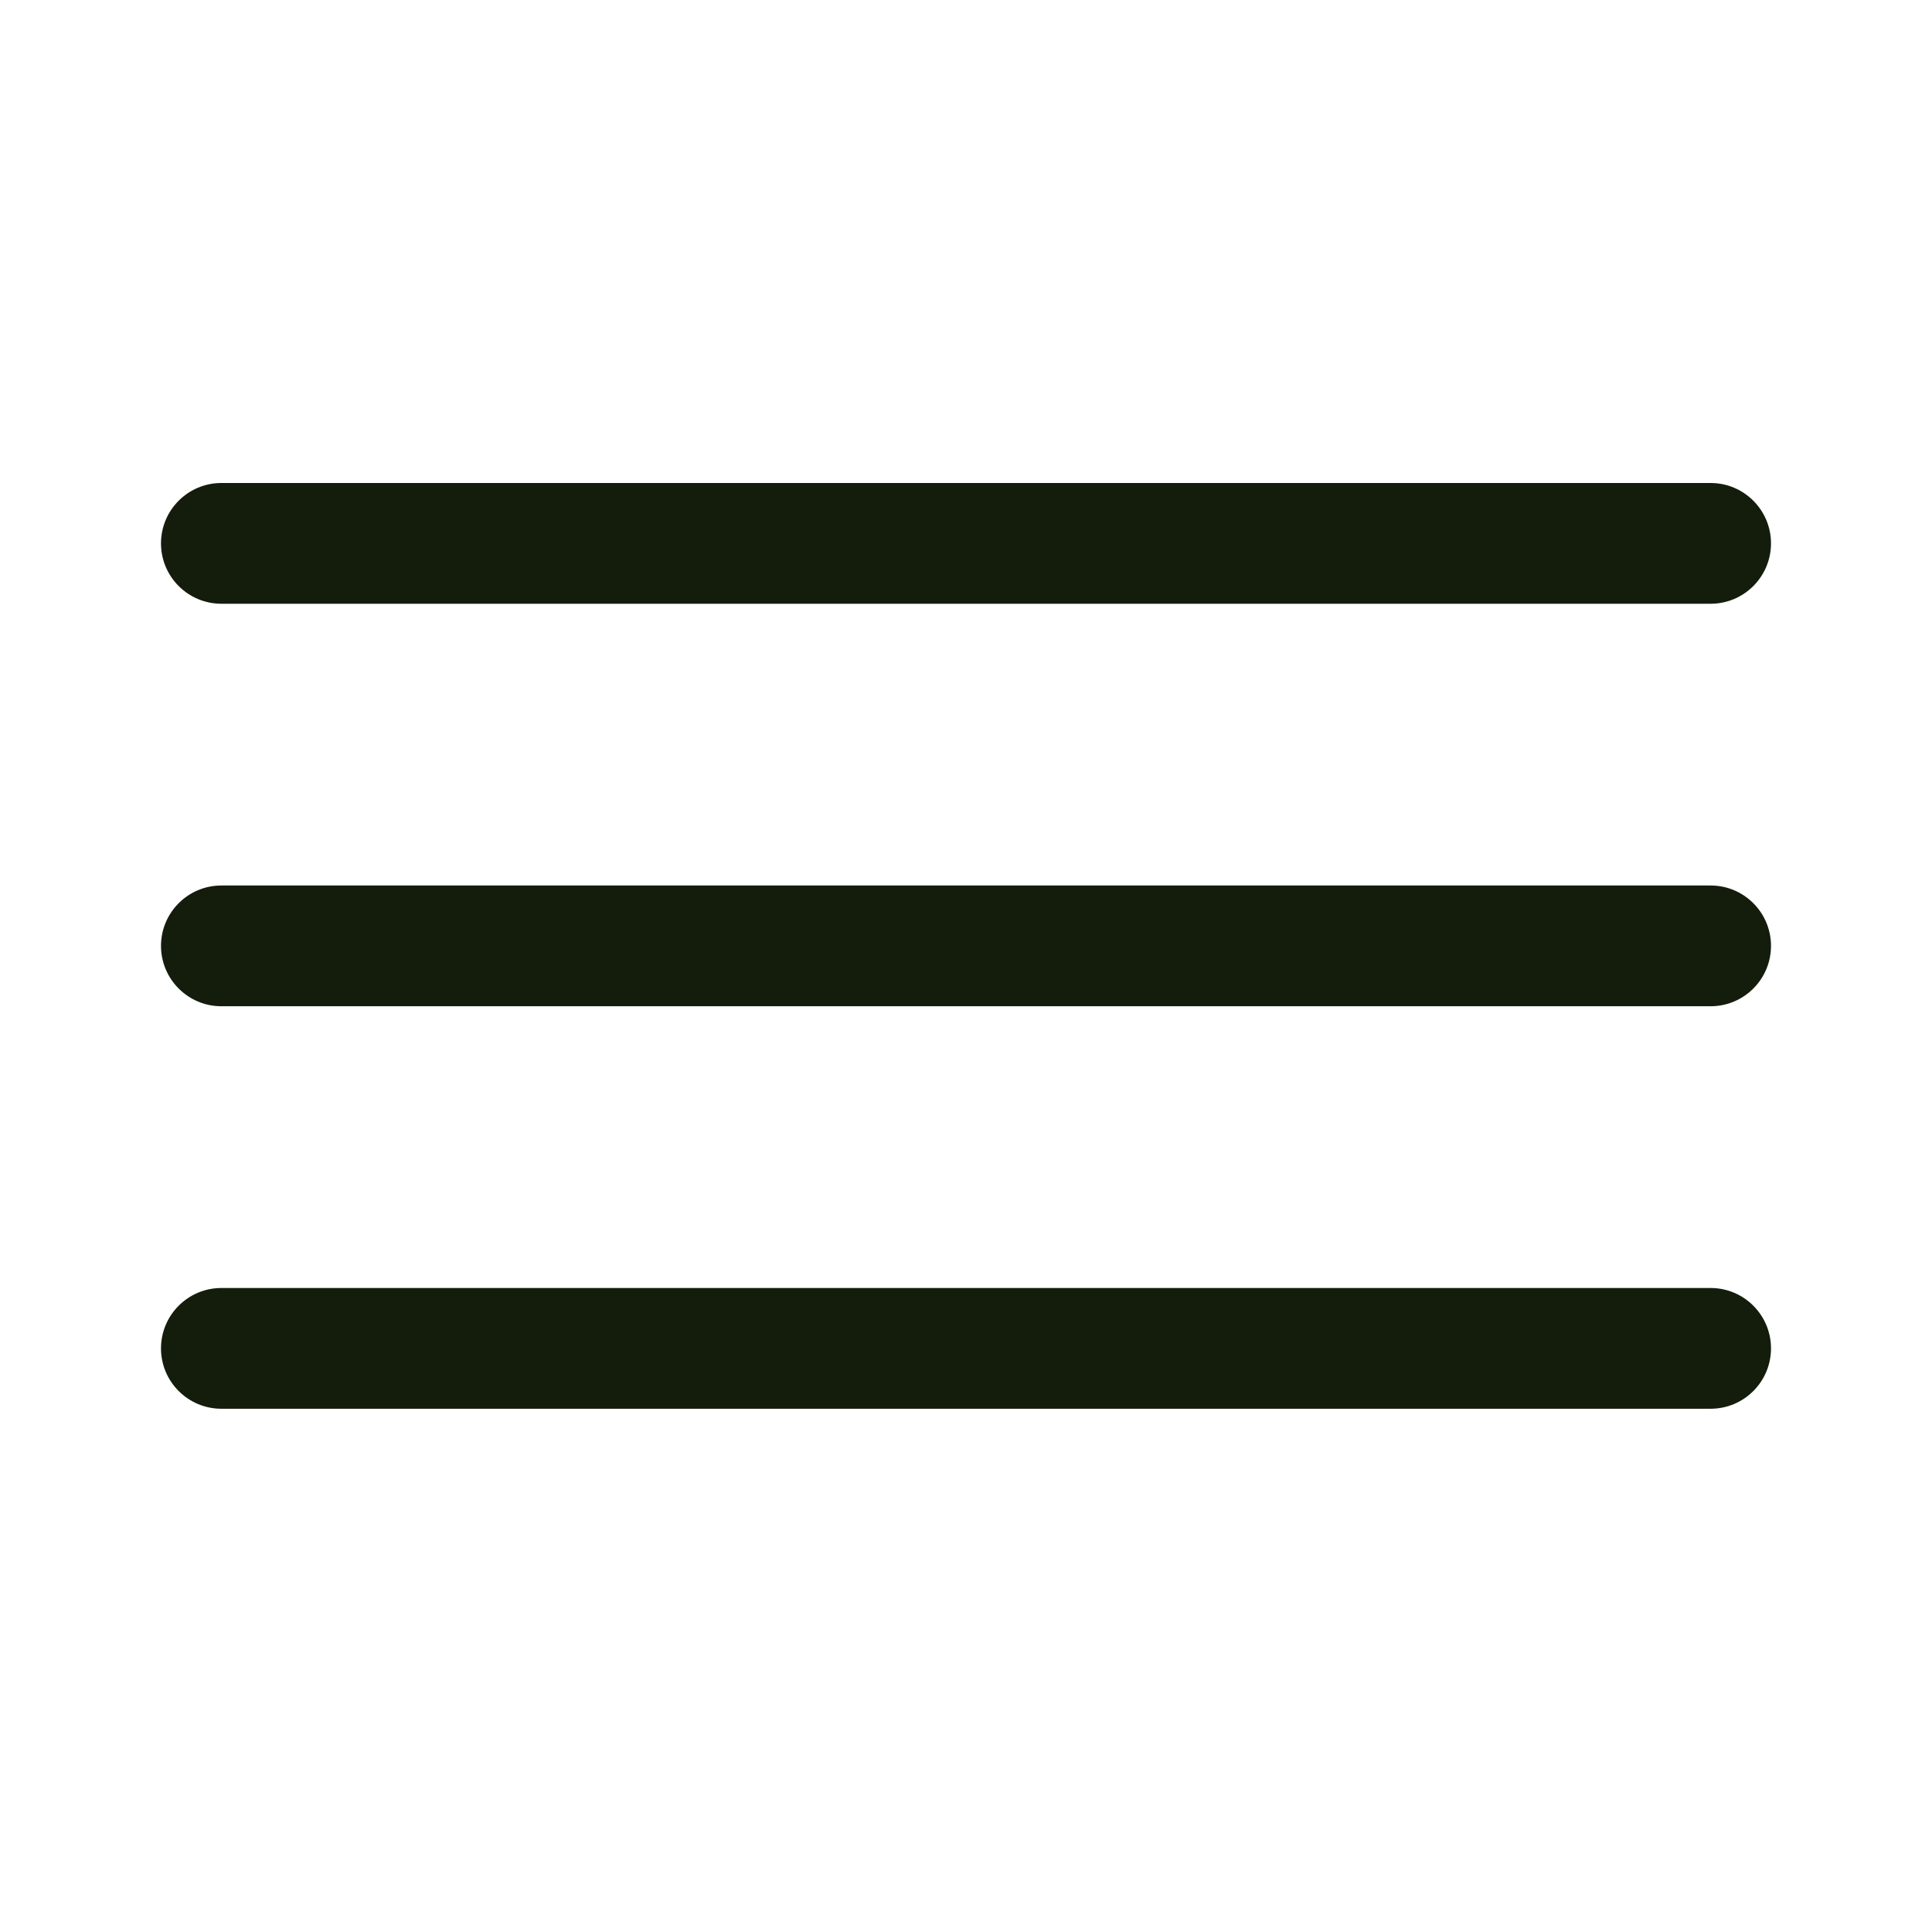
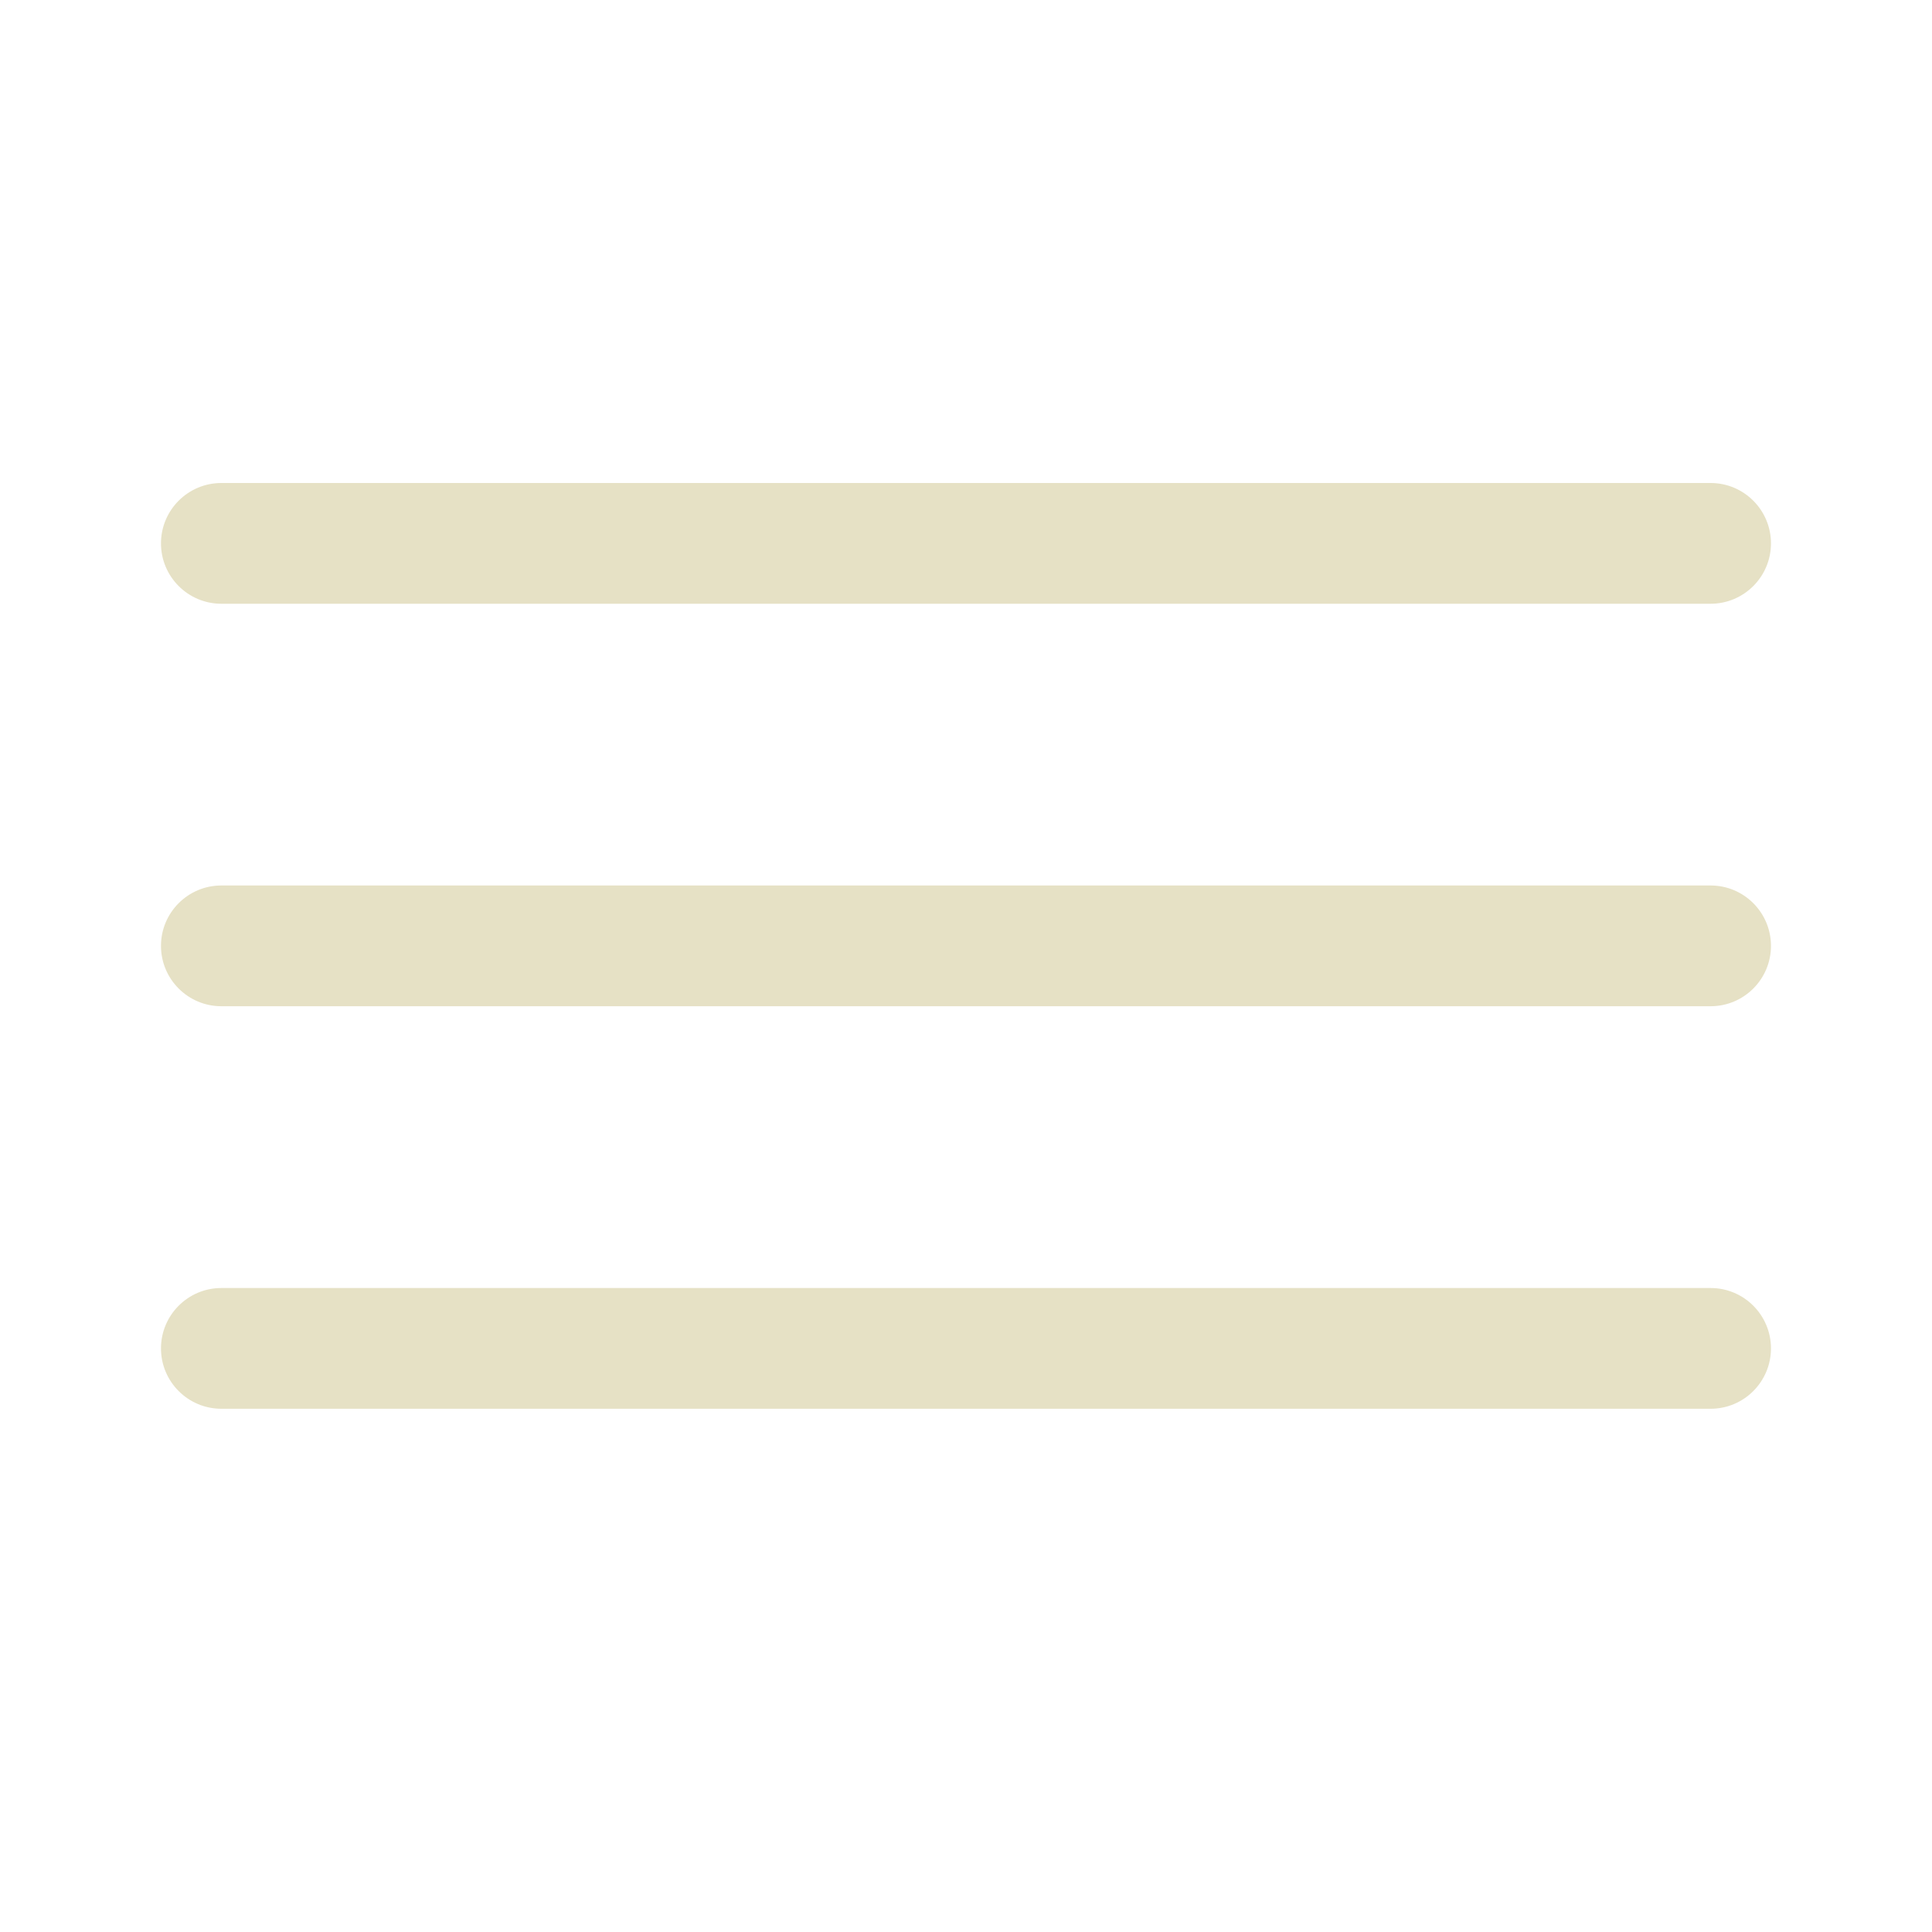
- <svg xmlns="http://www.w3.org/2000/svg" width="24" height="24" viewBox="0 0 24 24" fill="none">
+ <svg xmlns="http://www.w3.org/2000/svg" width="40" height="40" viewBox="0 0 40 40" fill="none">
  <g id="iconmonstr-menu-lined 2">
-     <path id="Vector" d="M22 16.75C22 16.336 21.664 16 21.25 16H2.75C2.336 16 2 16.336 2 16.75C2 17.164 2.336 17.5 2.75 17.5H21.25C21.664 17.5 22 17.164 22 16.75ZM22 11.75C22 11.336 21.664 11 21.25 11H2.75C2.336 11 2 11.336 2 11.75C2 12.164 2.336 12.5 2.75 12.5H21.25C21.664 12.5 22 12.164 22 11.75ZM22 6.75C22 6.336 21.664 6 21.25 6H2.75C2.336 6 2 6.336 2 6.75C2 7.164 2.336 7.5 2.75 7.5H21.25C21.664 7.5 22 7.164 22 6.75Z" fill="#141D0C" />
+     <path id="Vector" d="M36.666 27.917C36.666 27.227 36.106 26.667 35.416 26.667H4.583C3.893 26.667 3.333 27.227 3.333 27.917C3.333 28.607 3.893 29.167 4.583 29.167H35.416C36.106 29.167 36.666 28.607 36.666 27.917ZM36.666 19.583C36.666 18.893 36.106 18.333 35.416 18.333H4.583C3.893 18.333 3.333 18.893 3.333 19.583C3.333 20.273 3.893 20.833 4.583 20.833H35.416C36.106 20.833 36.666 20.273 36.666 19.583ZM36.666 11.25C36.666 10.56 36.106 10 35.416 10H4.583C3.893 10 3.333 10.56 3.333 11.25C3.333 11.94 3.893 12.5 4.583 12.5H35.416C36.106 12.5 36.666 11.94 36.666 11.25Z" fill="#E6E1C5" />
  </g>
</svg>
